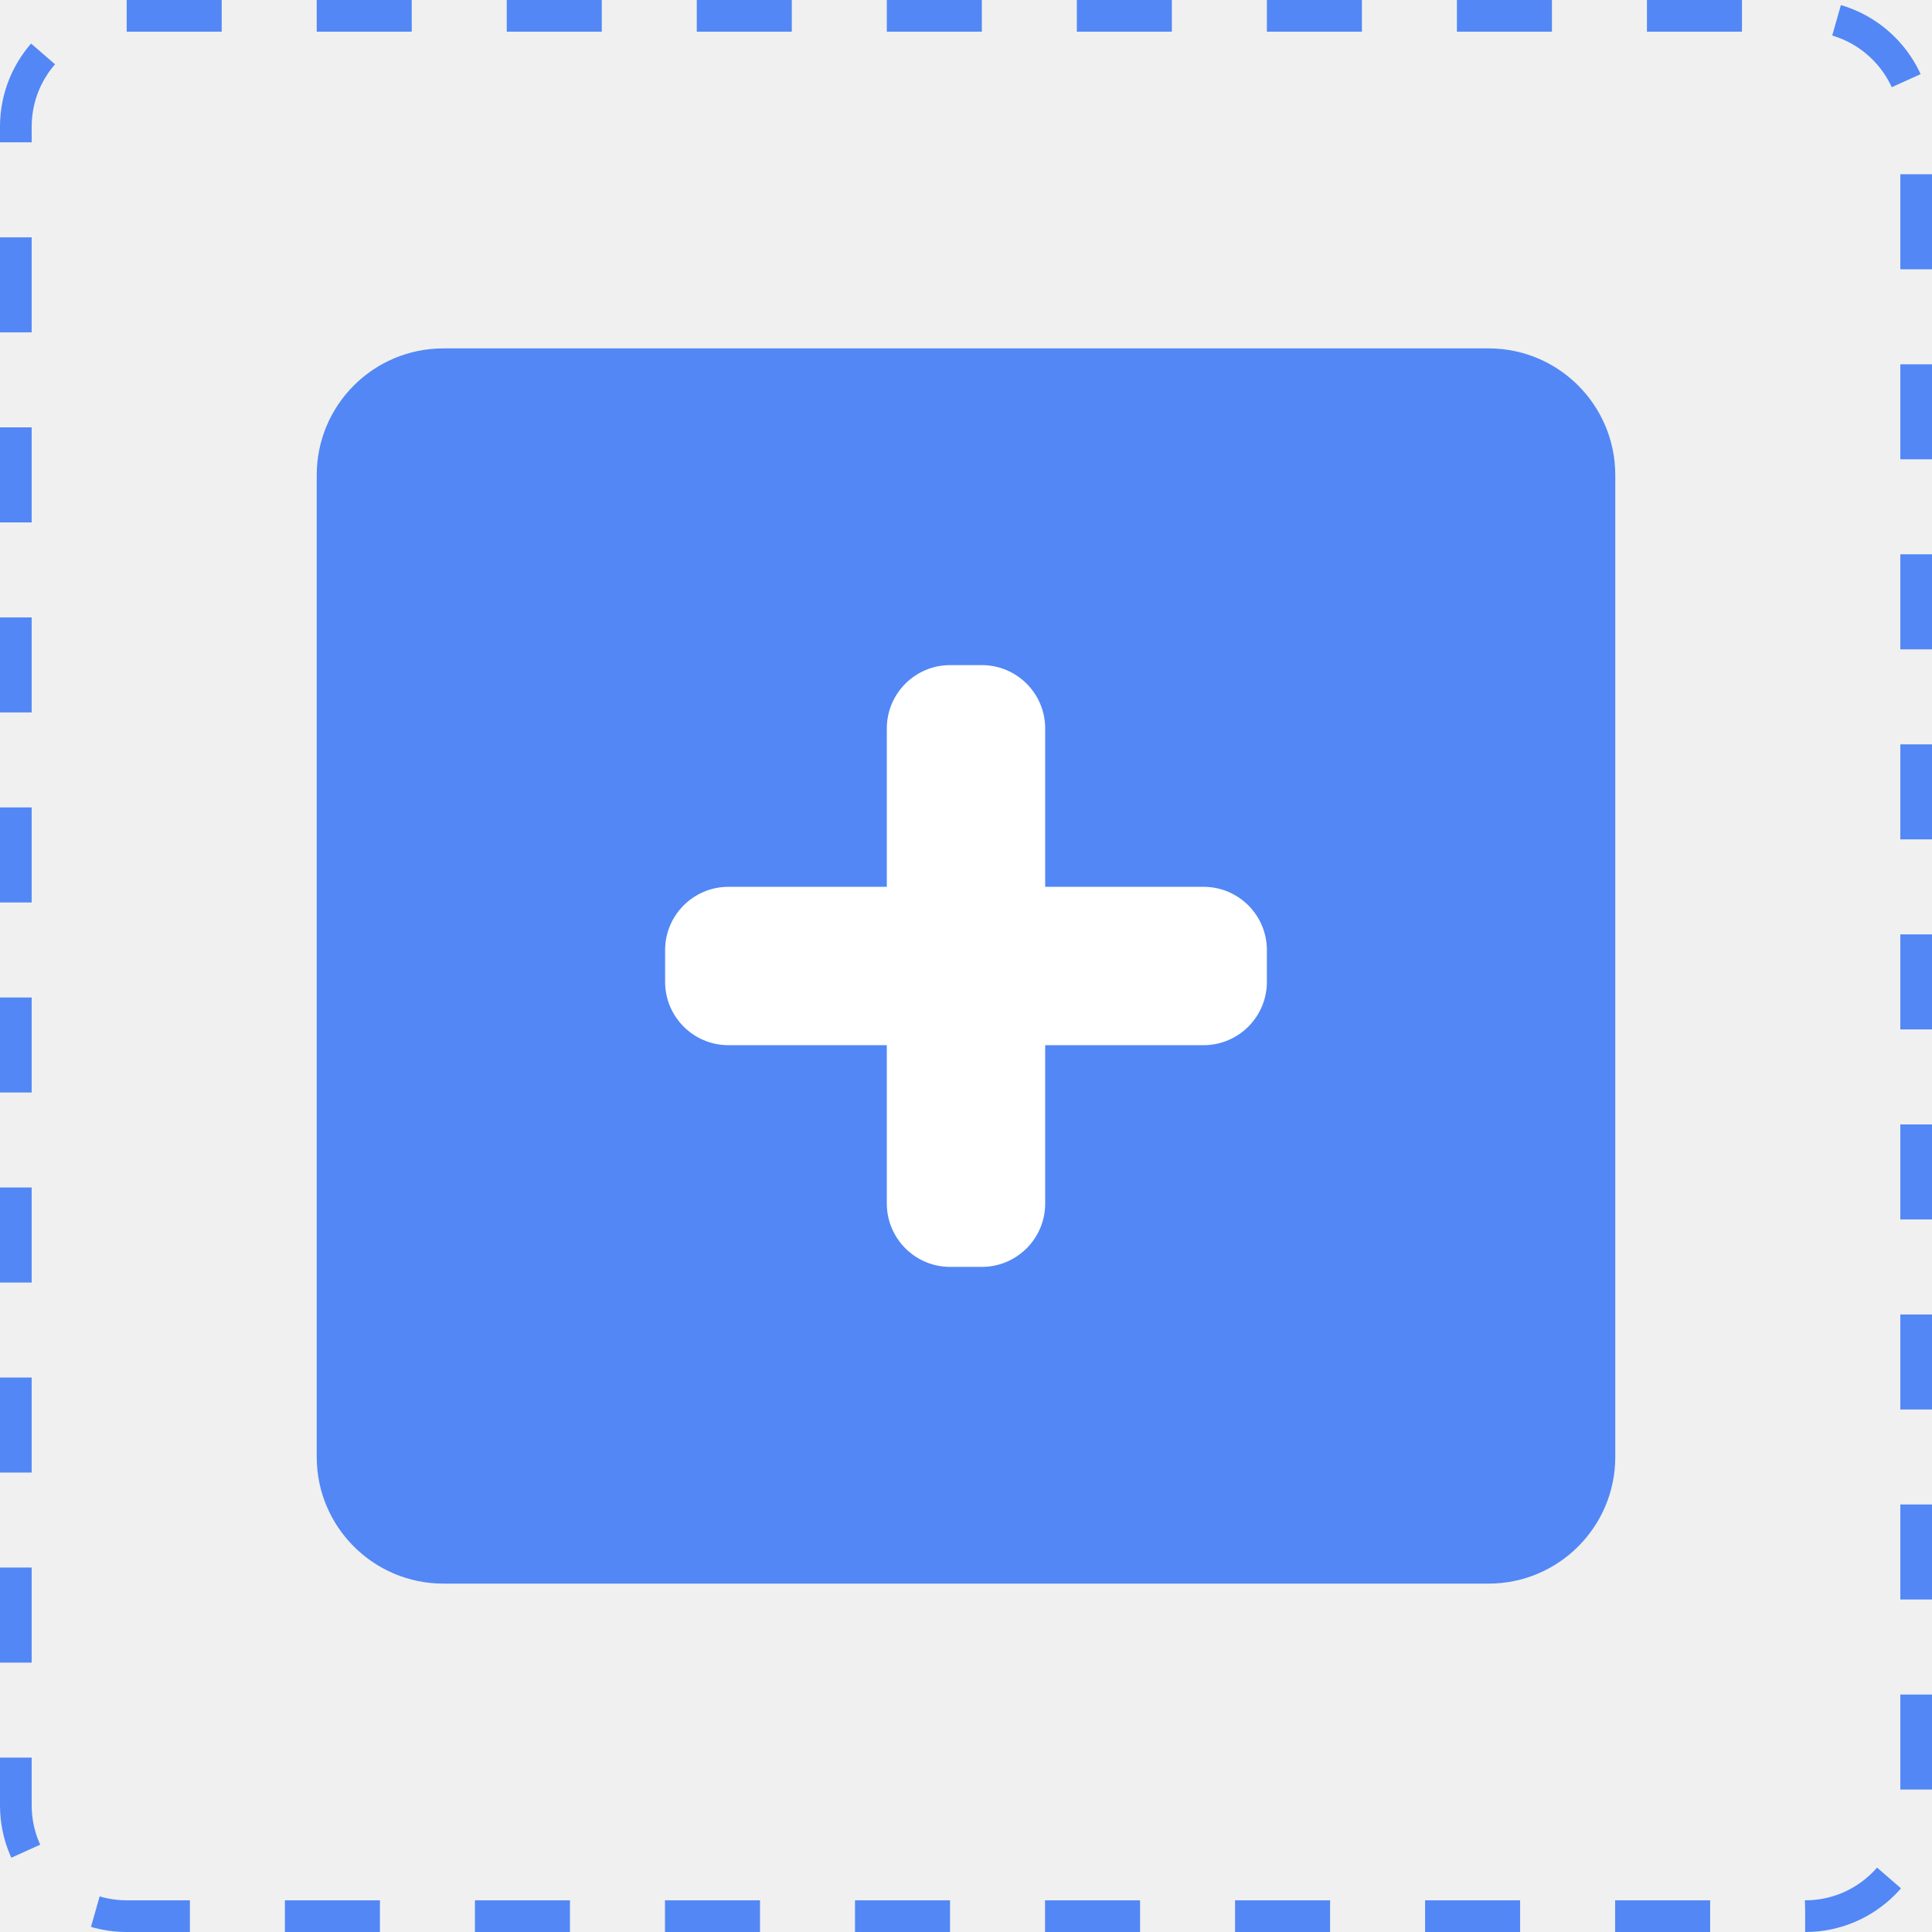
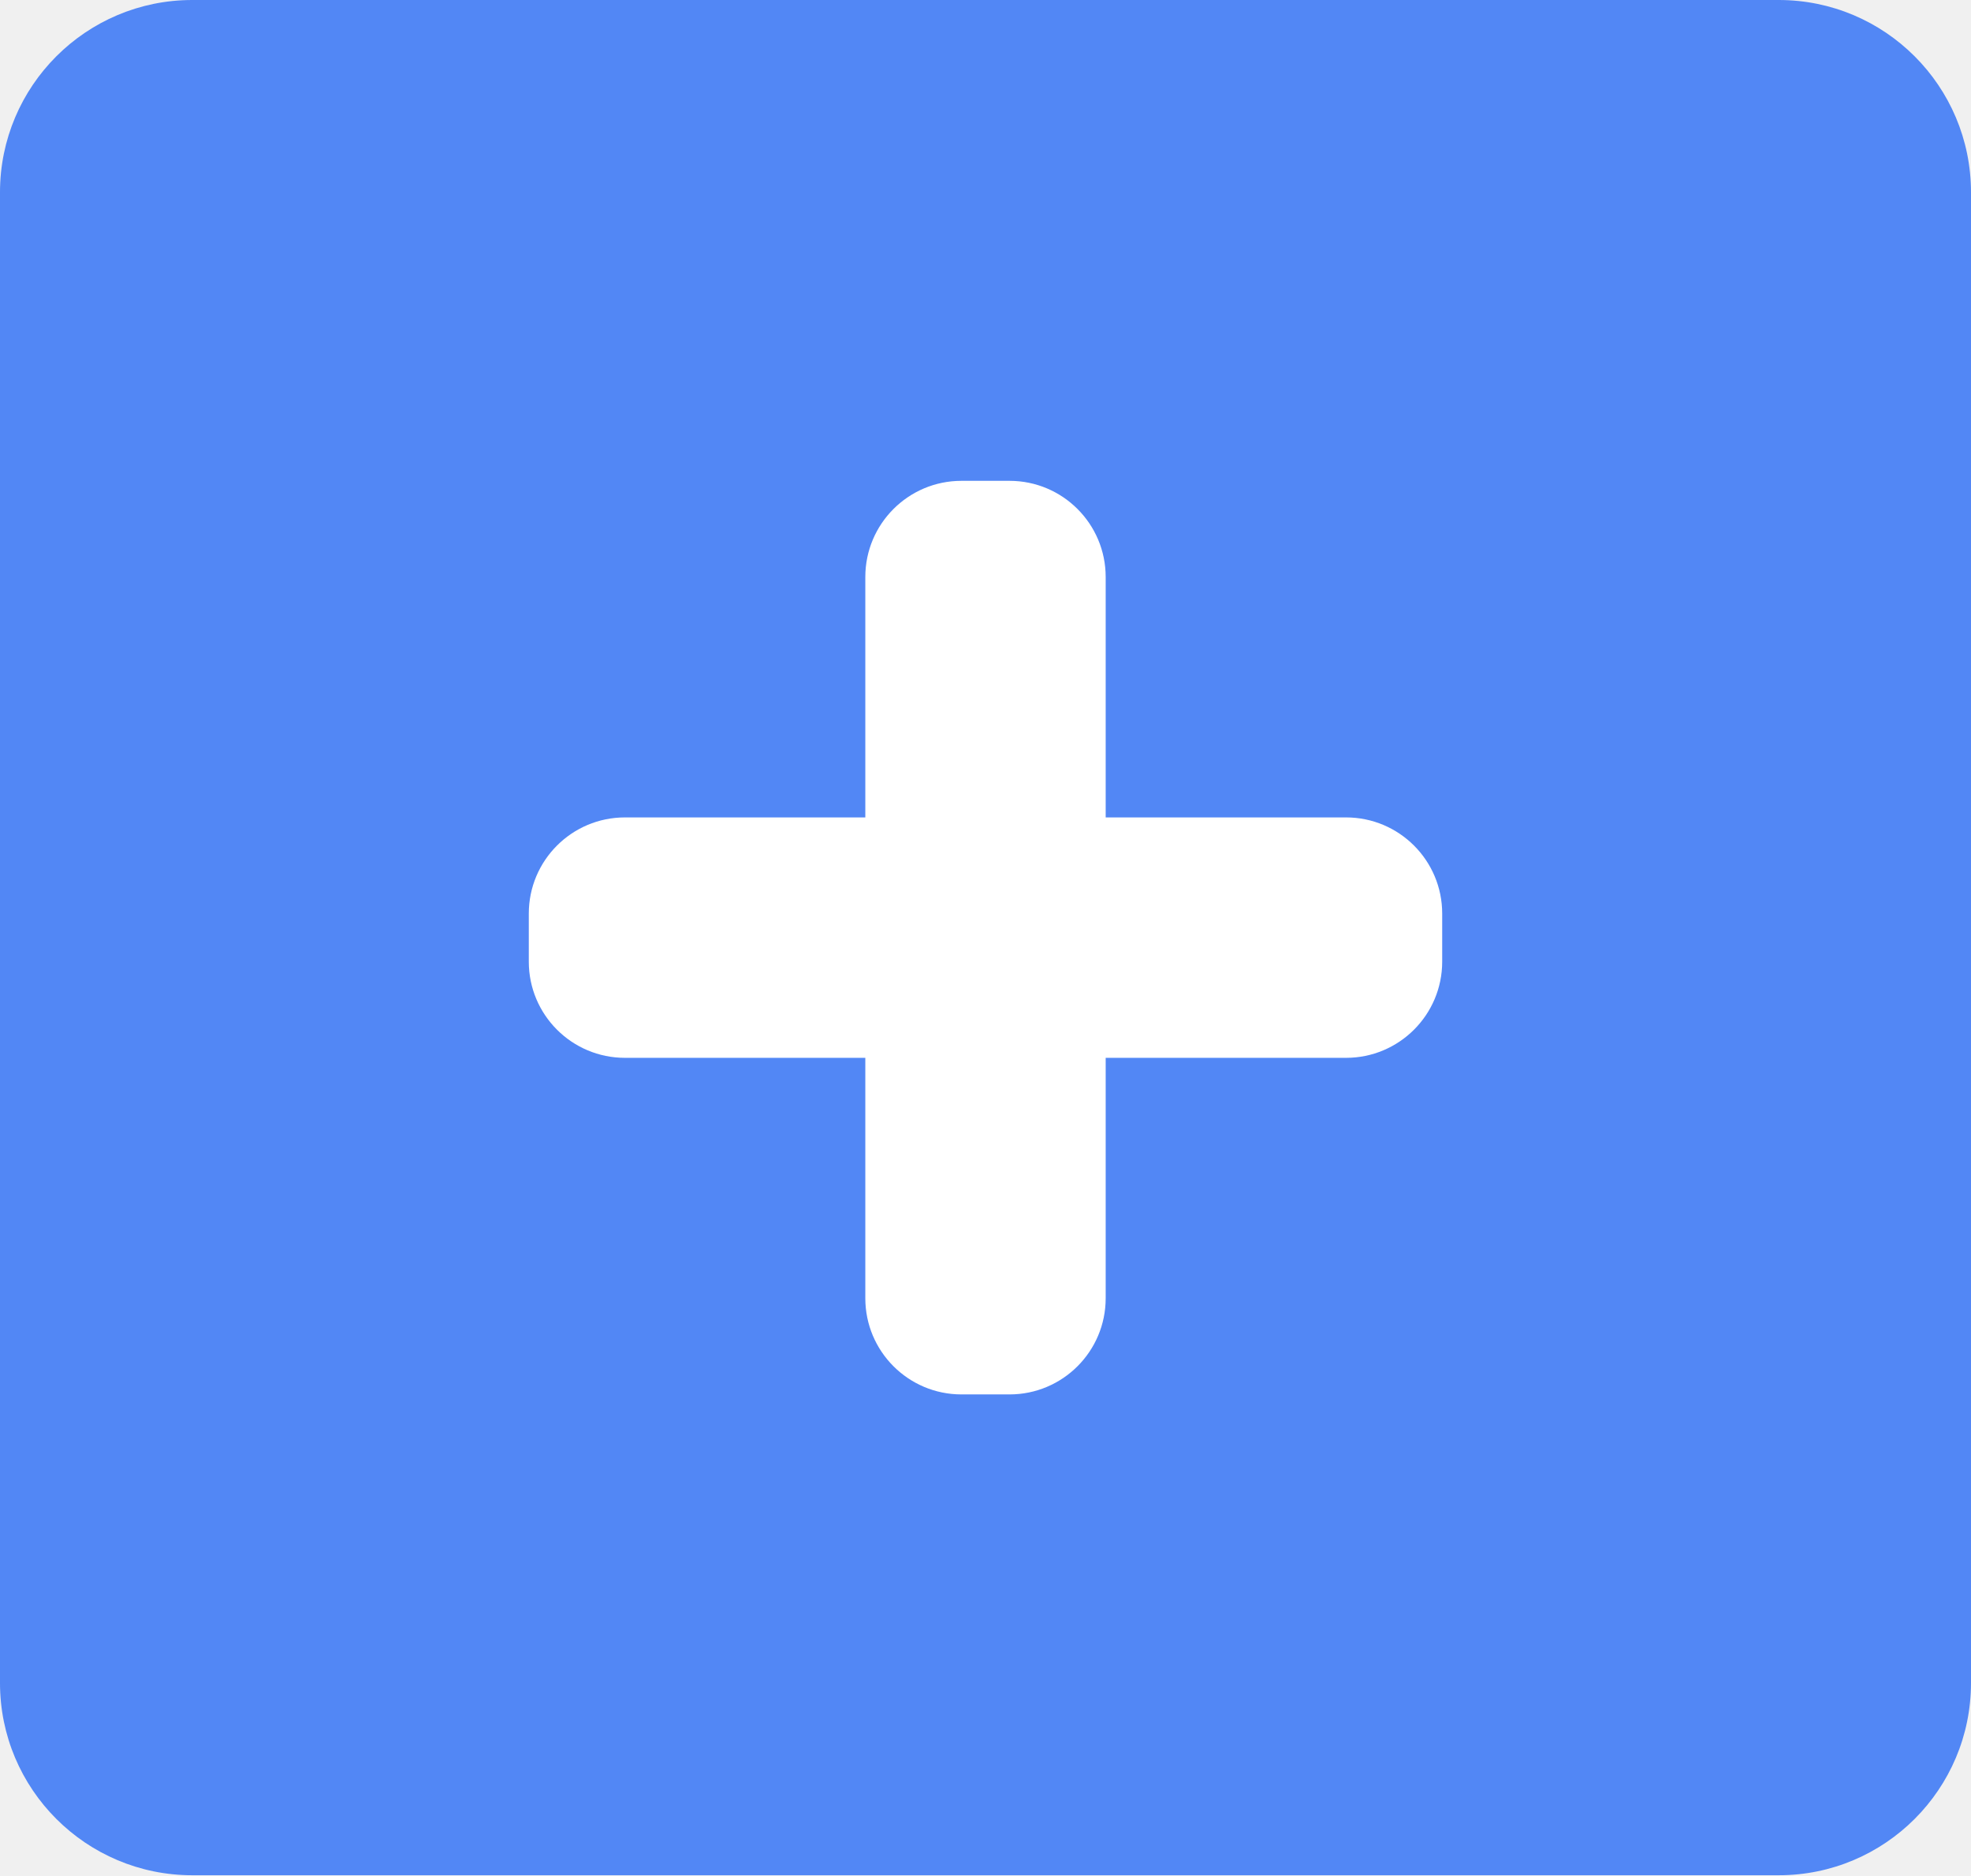
- <svg xmlns="http://www.w3.org/2000/svg" width="61" height="61" viewBox="0 0 61 61">
-   <g transform="translate(-1116 -489)">
-     <g transform="translate(1116 489)" fill="none" stroke="#5287f5" stroke-width="1" stroke-dasharray="3">
-       <rect width="61" height="61" rx="4" stroke="none" />
-       <rect x="0.5" y="0.5" width="60" height="60" rx="3.5" fill="none" />
-     </g>
-     <g transform="translate(1053.445 499.539)">
-       <rect width="41" height="39" rx="4" transform="translate(72.555 0.461)" fill="#5287f5" />
-       <rect width="5" height="19" rx="2" transform="translate(90.555 10.461)" fill="#fff" />
-       <rect width="5" height="19" rx="2" transform="translate(102.555 17.461) rotate(90)" fill="#fff" />
+ <svg xmlns="http://www.w3.org/2000/svg" width="41" height="39" viewBox="0 0 41 39">
+   <g id="create-new-user-ic" transform="translate(-1126 -500)">
+     <g id="Group_1671" data-name="Group 1671" transform="translate(1053.445 499.539)">
+       <rect id="Rectangle_499" data-name="Rectangle 499" width="41" height="39" rx="4" transform="translate(72.555 0.461)" fill="#5287f5" />
+       <rect id="Rectangle_500" data-name="Rectangle 500" width="5" height="19" rx="2" transform="translate(90.555 10.461)" fill="#fff" />
+       <rect id="Rectangle_501" data-name="Rectangle 501" width="5" height="19" rx="2" transform="translate(102.555 17.461) rotate(90)" fill="#fff" />
    </g>
  </g>
</svg>
